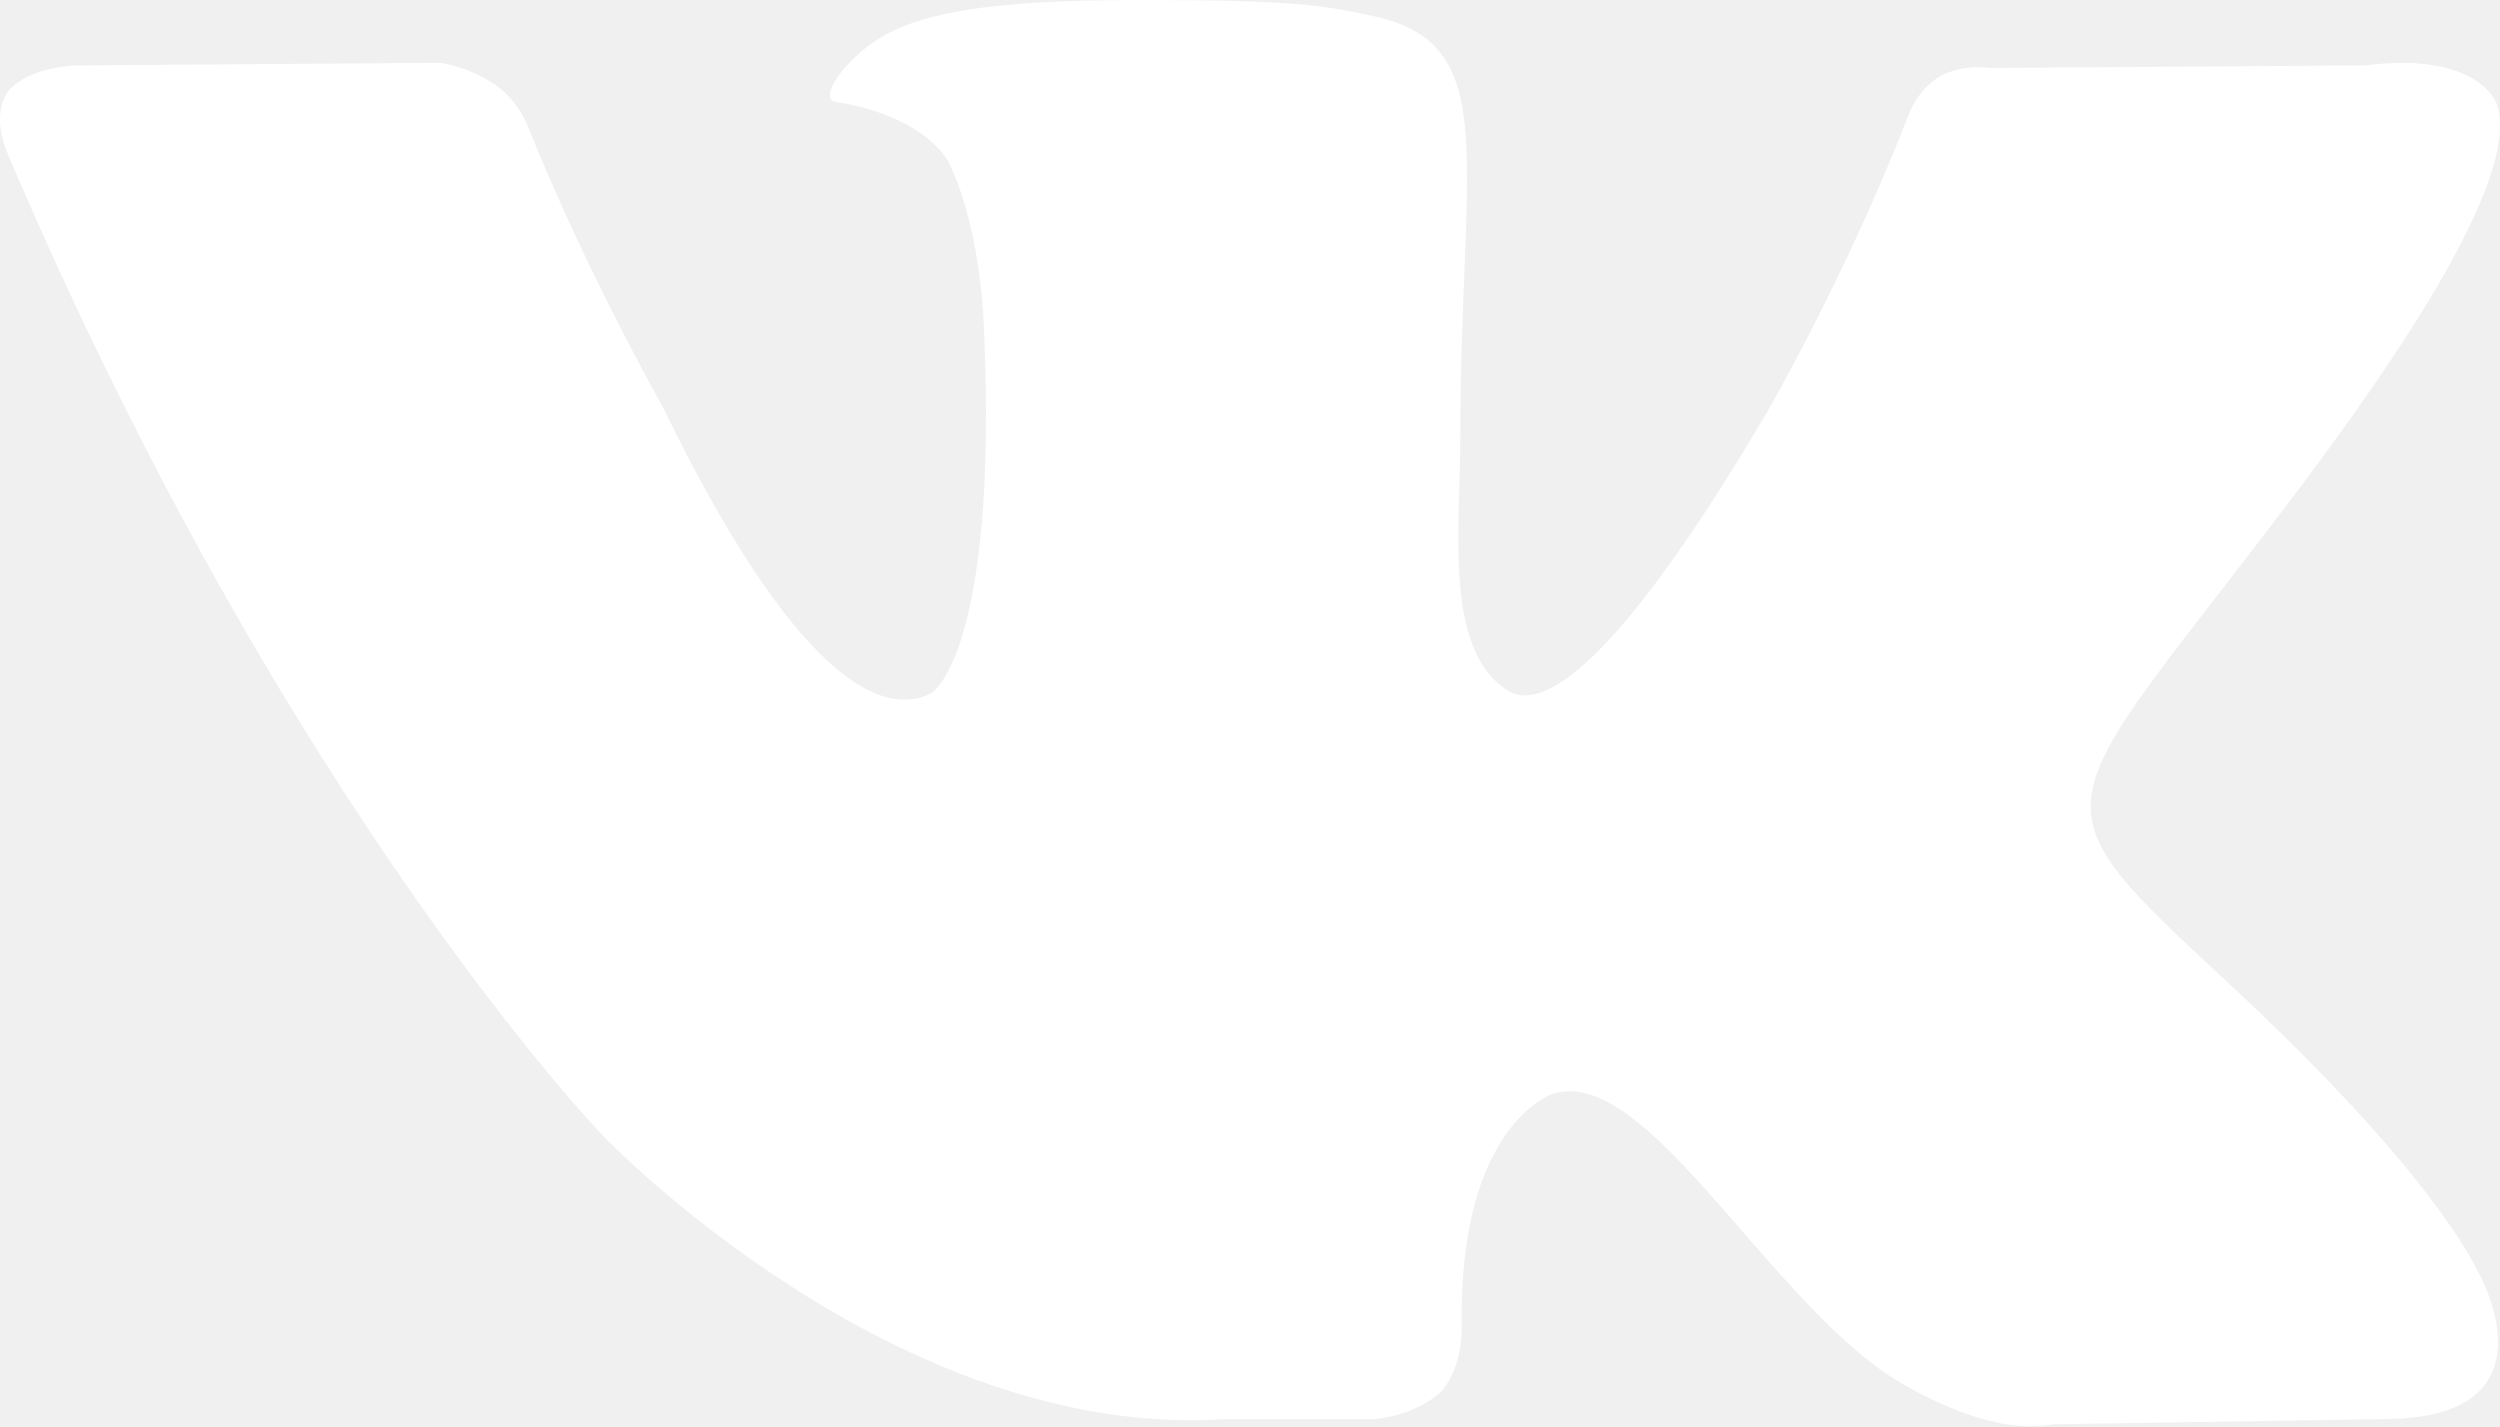
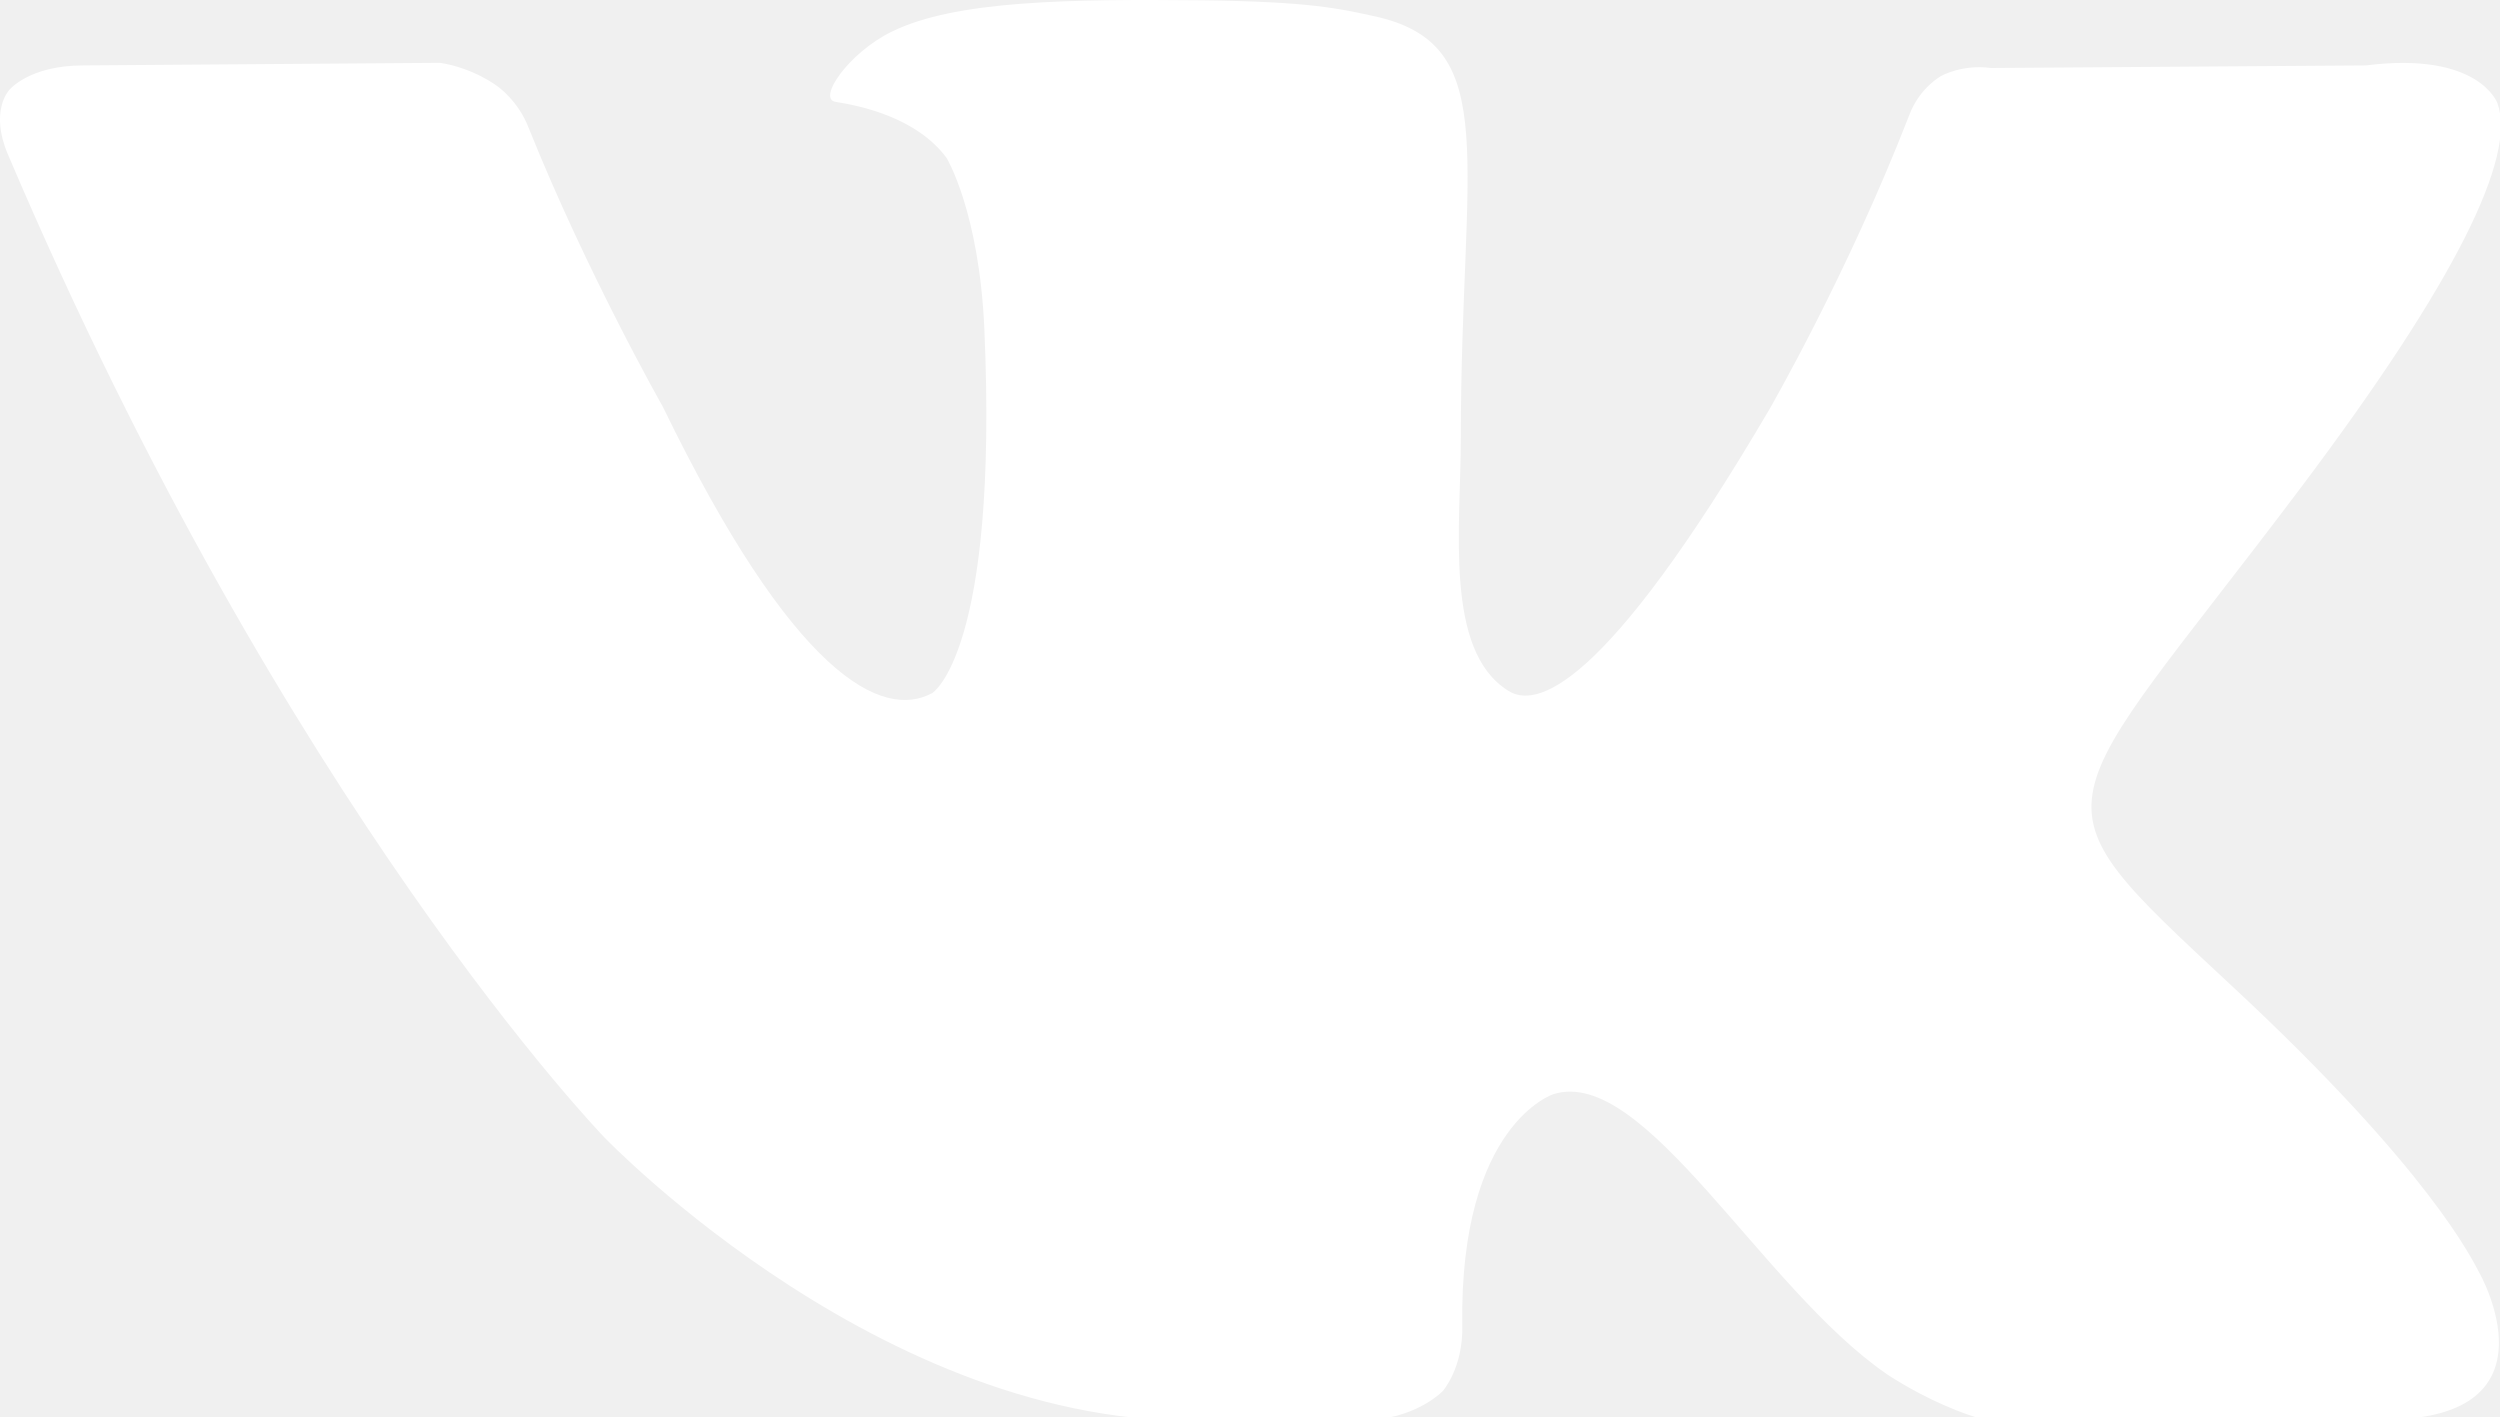
- <svg xmlns="http://www.w3.org/2000/svg" version="1.1" id="Layer_1" x="0px" y="0px" width="30.011px" height="17.123px" viewBox="0 0 30.011 17.123" enable-background="new 0 0 30.011 17.123" xml:space="preserve">
+ <svg xmlns="http://www.w3.org/2000/svg" version="1.1" id="Layer_1" x="0px" y="0px" width="30px" height="17px" viewBox="0 0 30 17" enable-background="new 0 0 30 17" xml:space="preserve">
  <g>
    <path fill="#FFFFFF" d="M27.625,5.832c-3.031,4.031-3.359,3.656-0.859,5.984c2.406,2.234,2.906,3.313,2.984,3.453   c0,0,1,1.75-1.109,1.766l-4,0.063c-0.859,0.172-2-0.609-2-0.609c-1.5-1.031-2.906-3.703-4-3.359c0,0-1.125,0.359-1.094,2.766   c0.016,0.516-0.234,0.797-0.234,0.797s-0.281,0.297-0.828,0.344h-1.797c-3.953,0.25-7.438-3.391-7.438-3.391   S3.437,9.707,0.093,1.848c-0.219-0.516,0.016-0.766,0.016-0.766S0.343,0.785,1,0.785l4.281-0.031   c0.406,0.063,0.688,0.281,0.688,0.281s0.25,0.172,0.375,0.5c0.703,1.75,1.609,3.344,1.609,3.344   c1.563,3.219,2.625,3.766,3.234,3.438c0,0,0.797-0.484,0.625-4.375c-0.063-1.406-0.453-2.047-0.453-2.047   C11,1.41,10.328,1.27,10.031,1.223c-0.234-0.031,0.156-0.594,0.672-0.844c0.766-0.375,2.125-0.391,3.734-0.375   c1.266,0.016,1.625,0.094,2.109,0.203c1.484,0.359,0.984,1.734,0.984,5.047c0,1.063-0.203,2.547,0.563,3.031   c0.328,0.219,1.141,0.031,3.141-3.375c0,0,0.938-1.625,1.672-3.516c0.125-0.344,0.391-0.484,0.391-0.484s0.25-0.141,0.594-0.094   l4.5-0.031c1.359-0.172,1.578,0.453,1.578,0.453C30.203,1.879,29.468,3.379,27.625,5.832z" />
  </g>
</svg>
